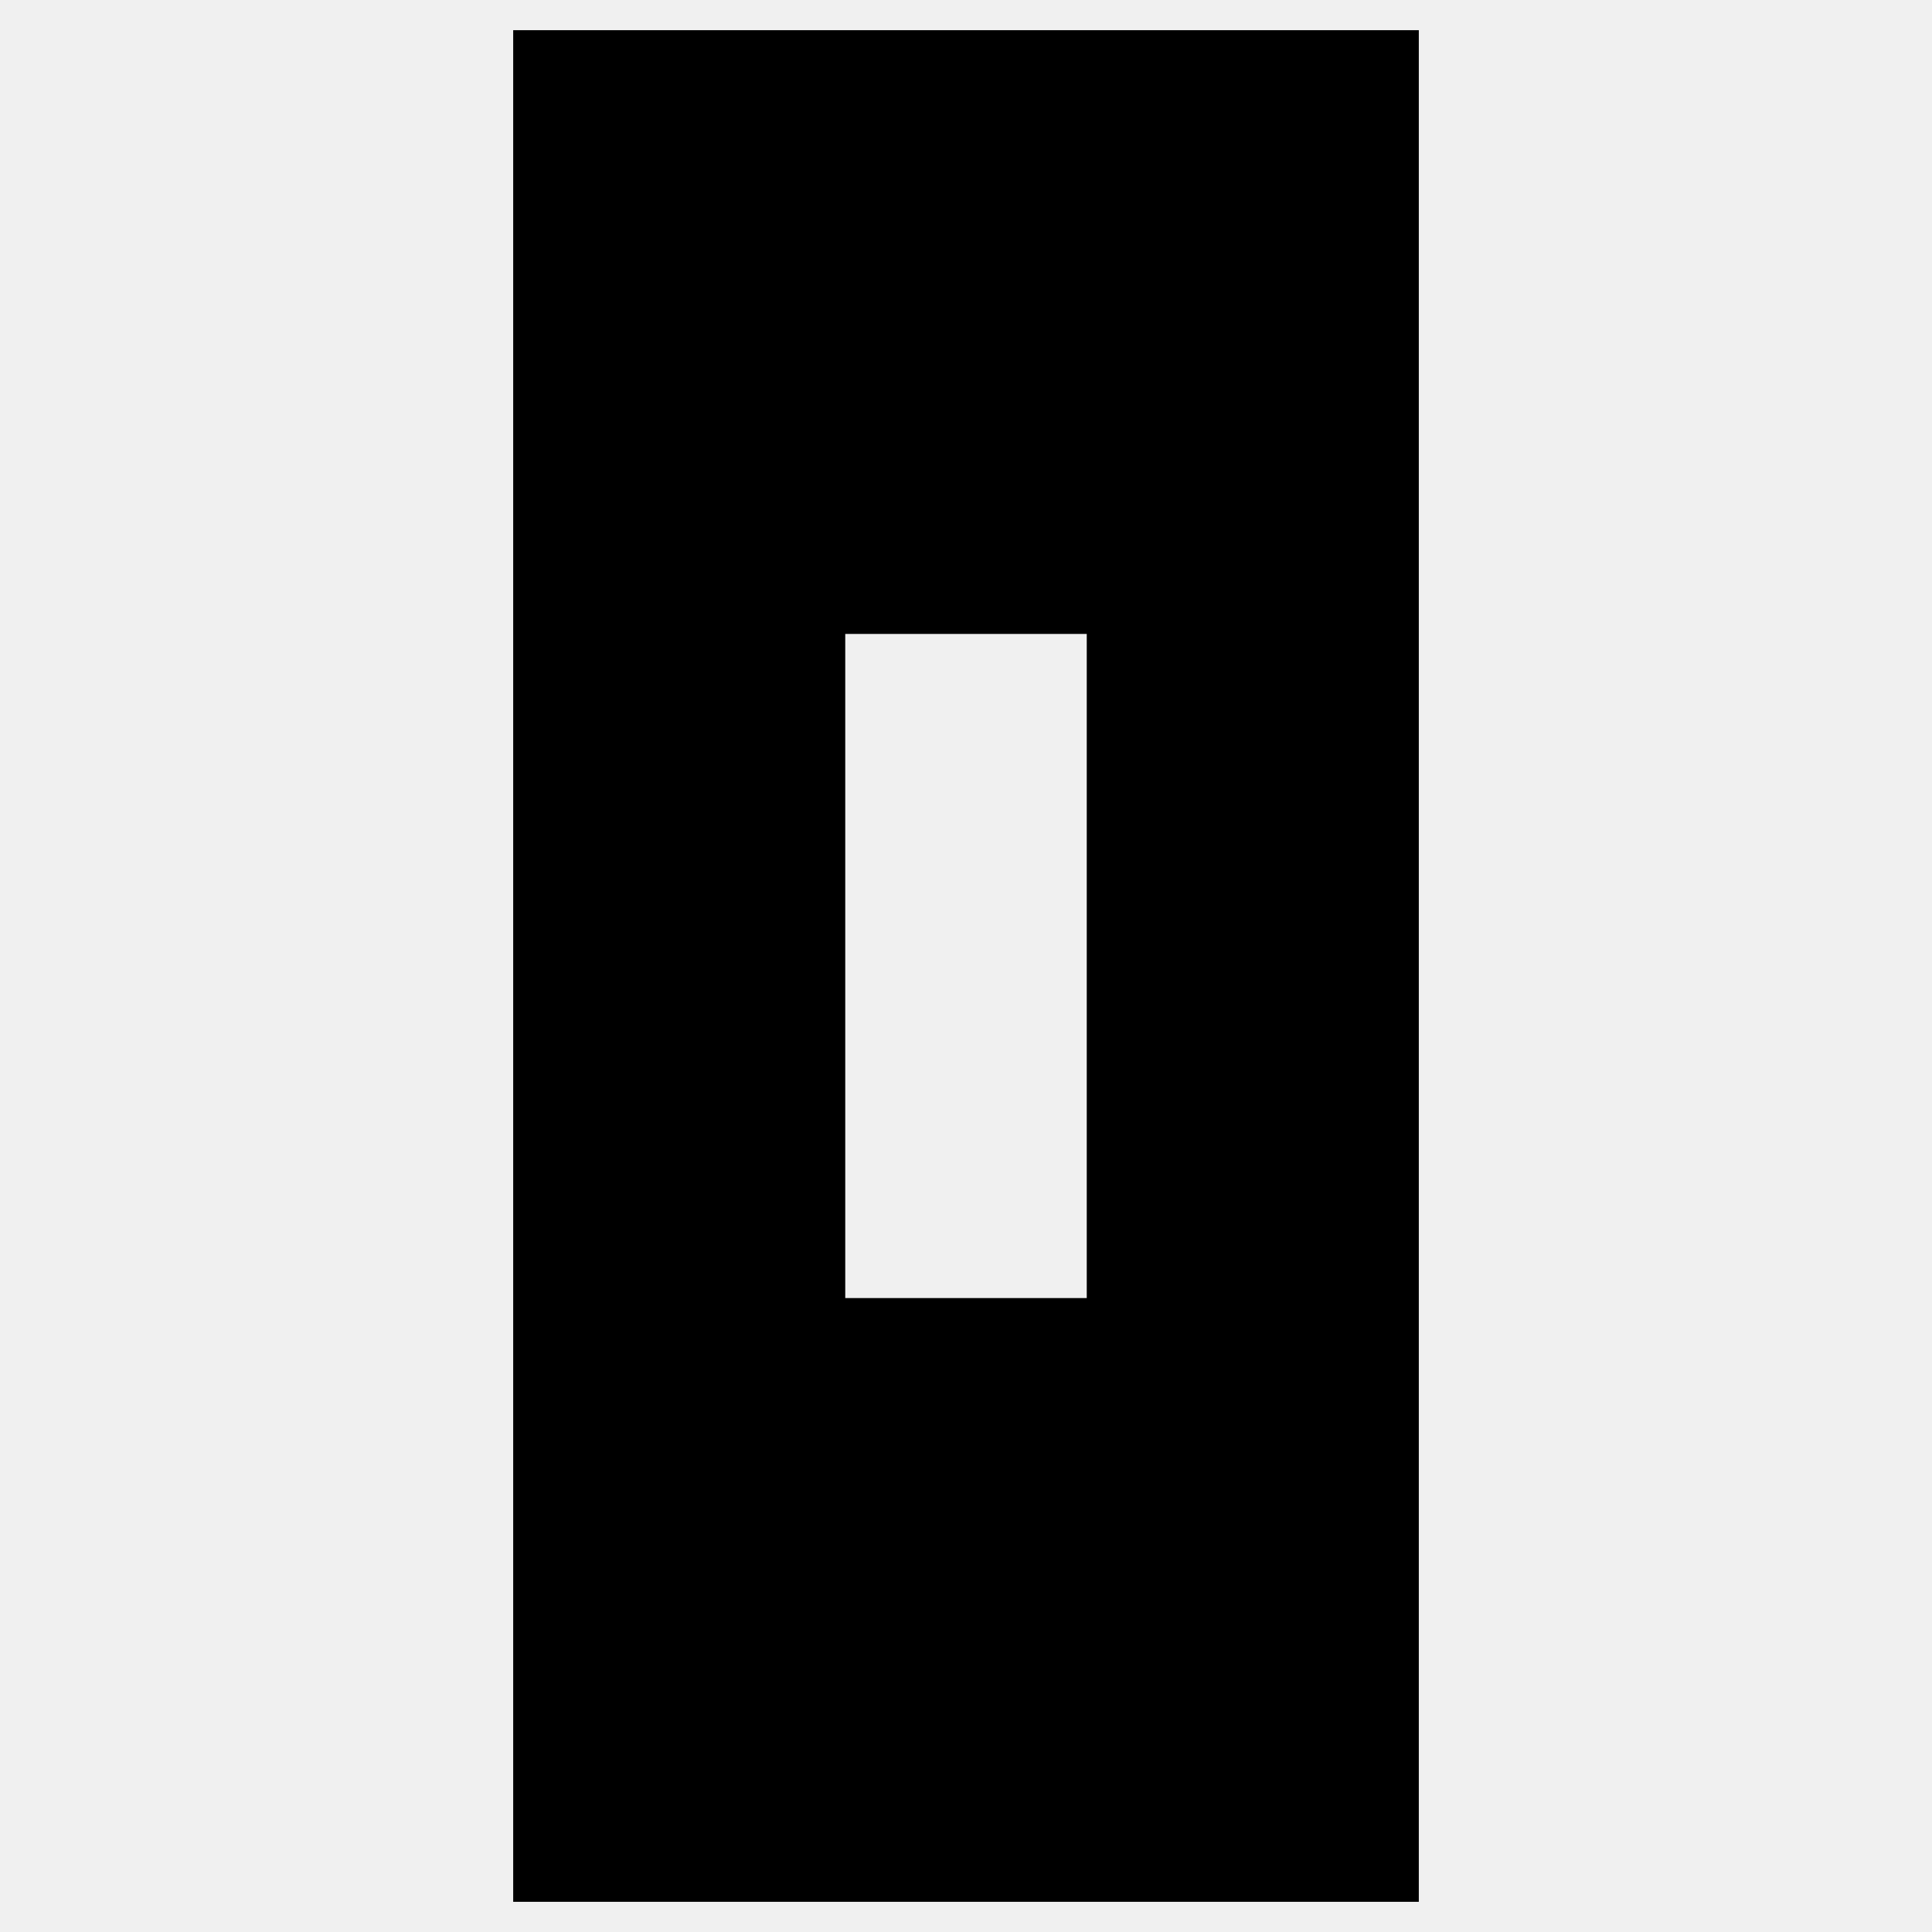
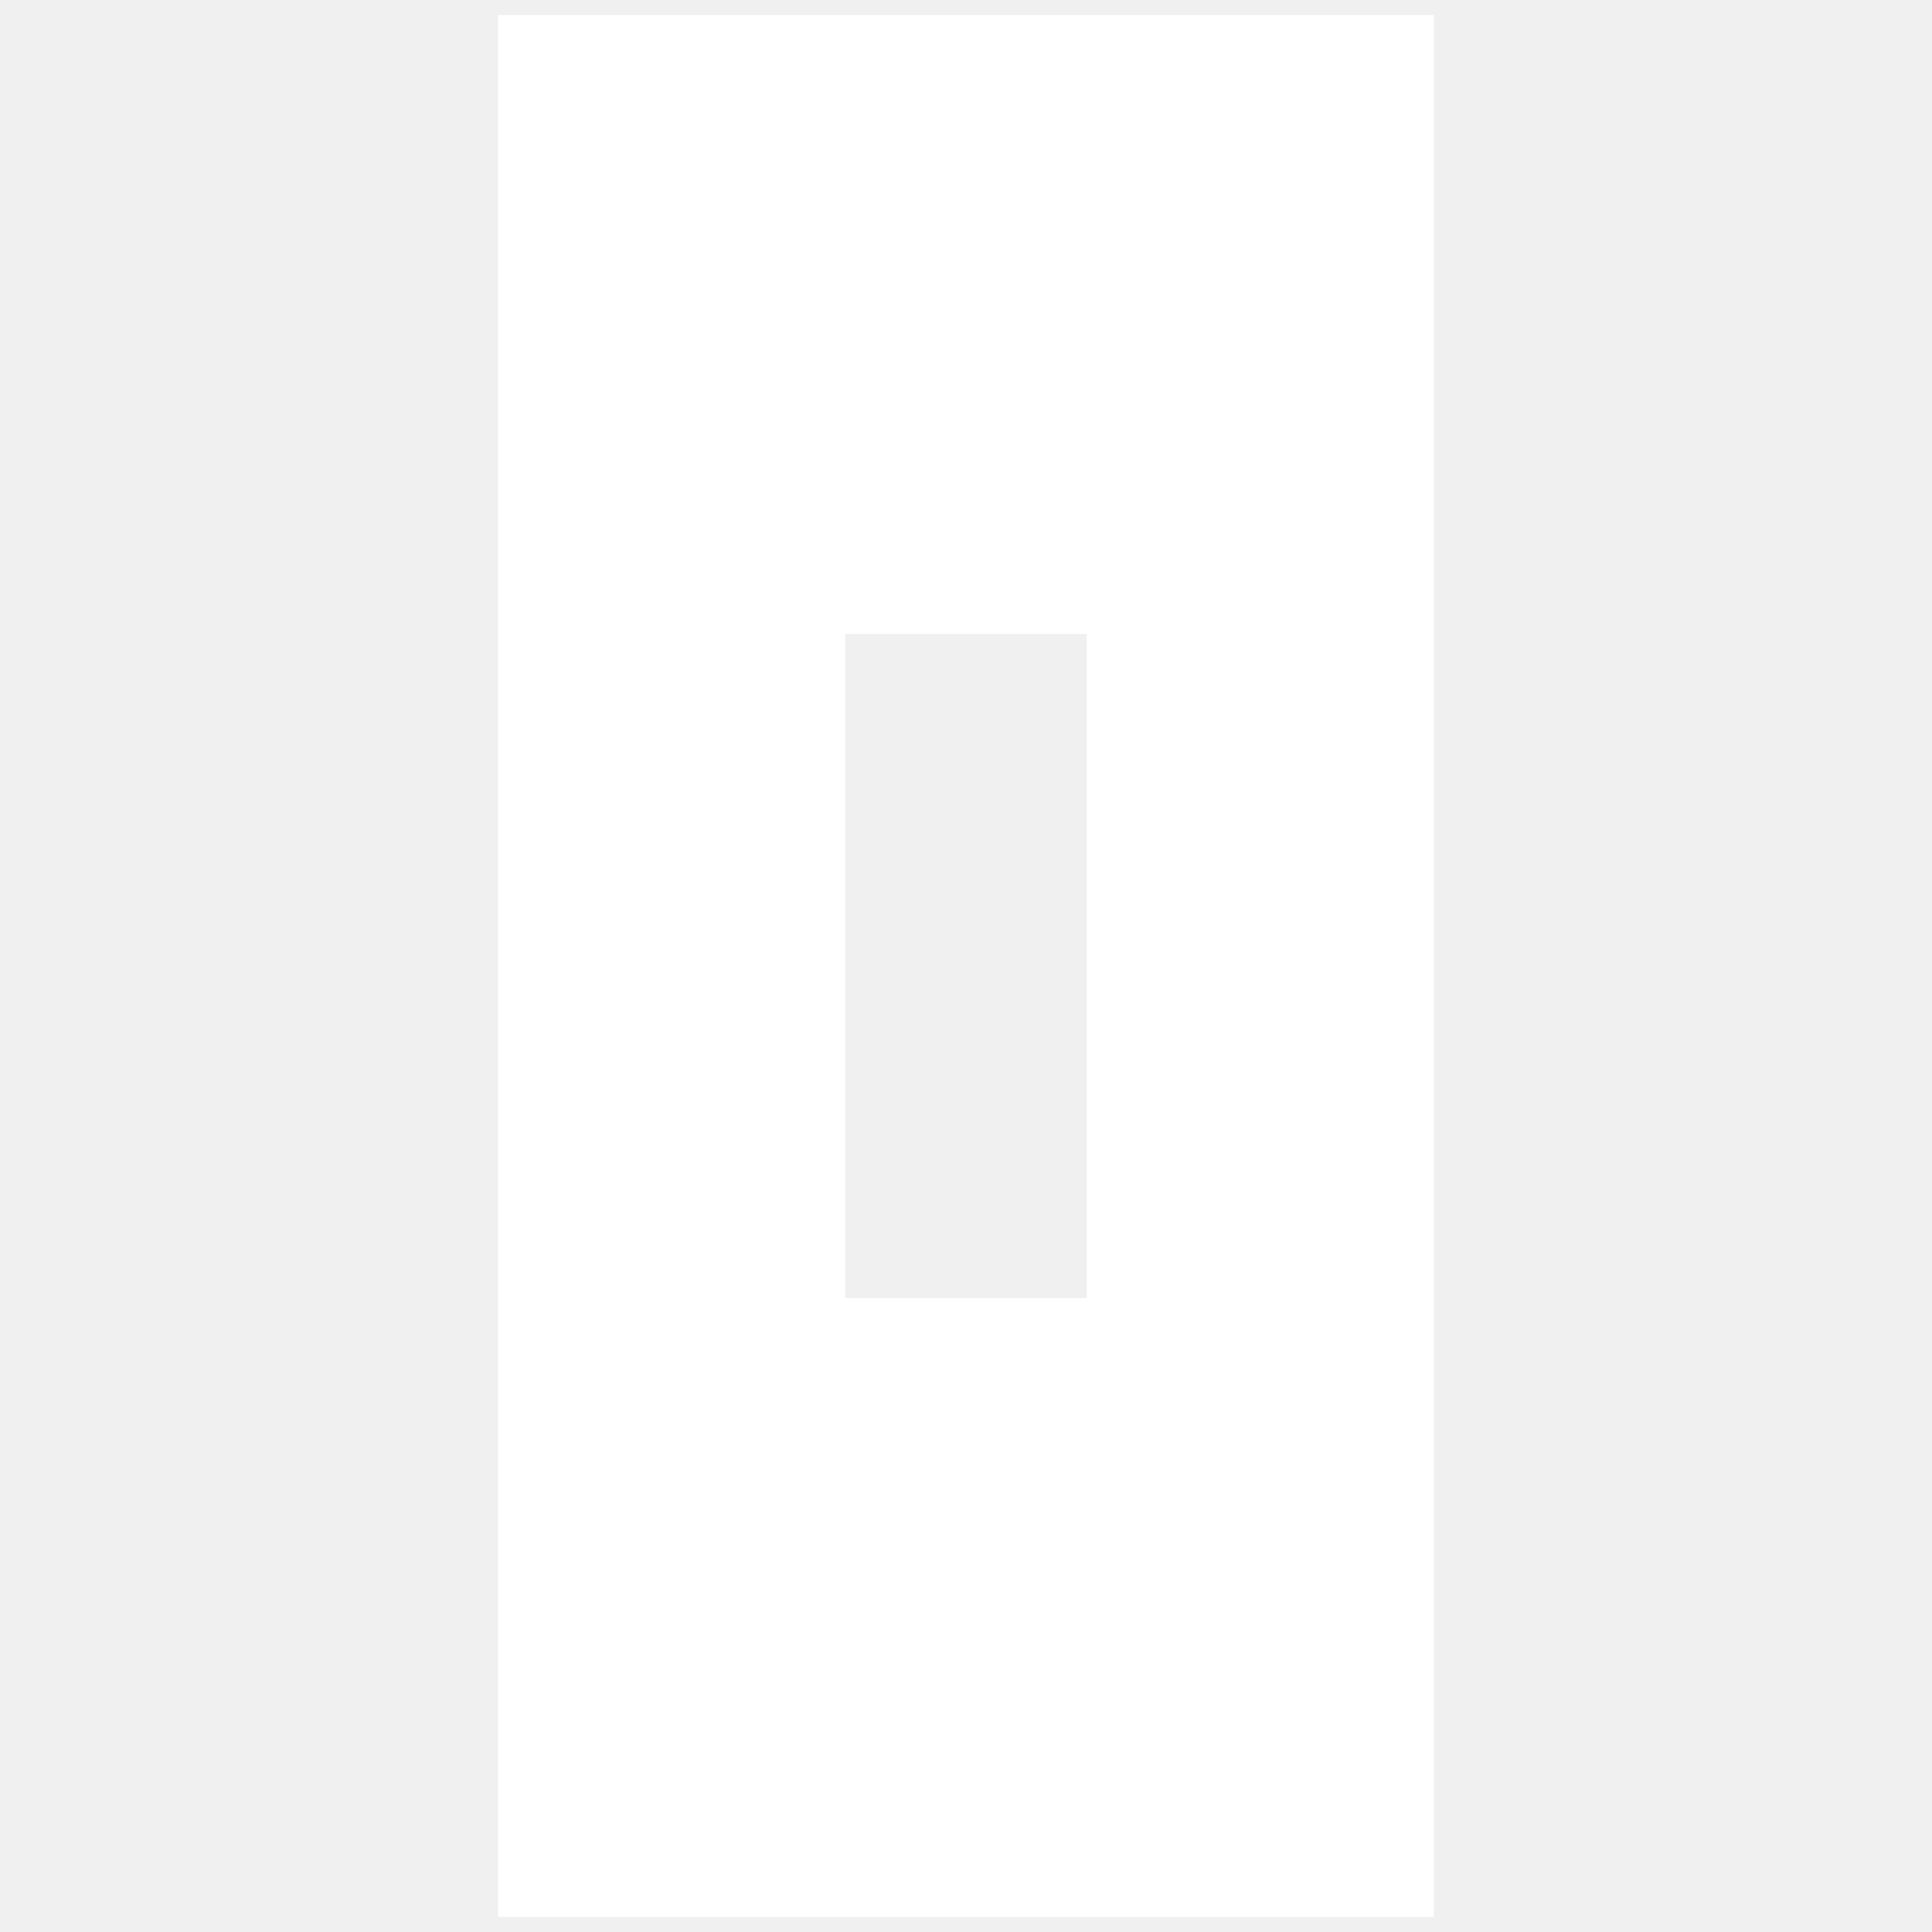
<svg xmlns="http://www.w3.org/2000/svg" version="2.0" width="64" height="64">
  <defs>
    <mask id="arch">
      <g>
        <rect x="0" y="0" width="64" height="64" fill="white" />
        <rect x="28" y="21" width="8" height="22" fill="black" />
      </g>
    </mask>
  </defs>
  <g transform="translate(0, 0)" mask="url(#arch)">
-     <polygon points="17 1,47 1,47 63,17 63" />
+     <polygon fill="white" stroke="white" points="17 1,47 1,47 63,17 63" />
  </g>
</svg>
